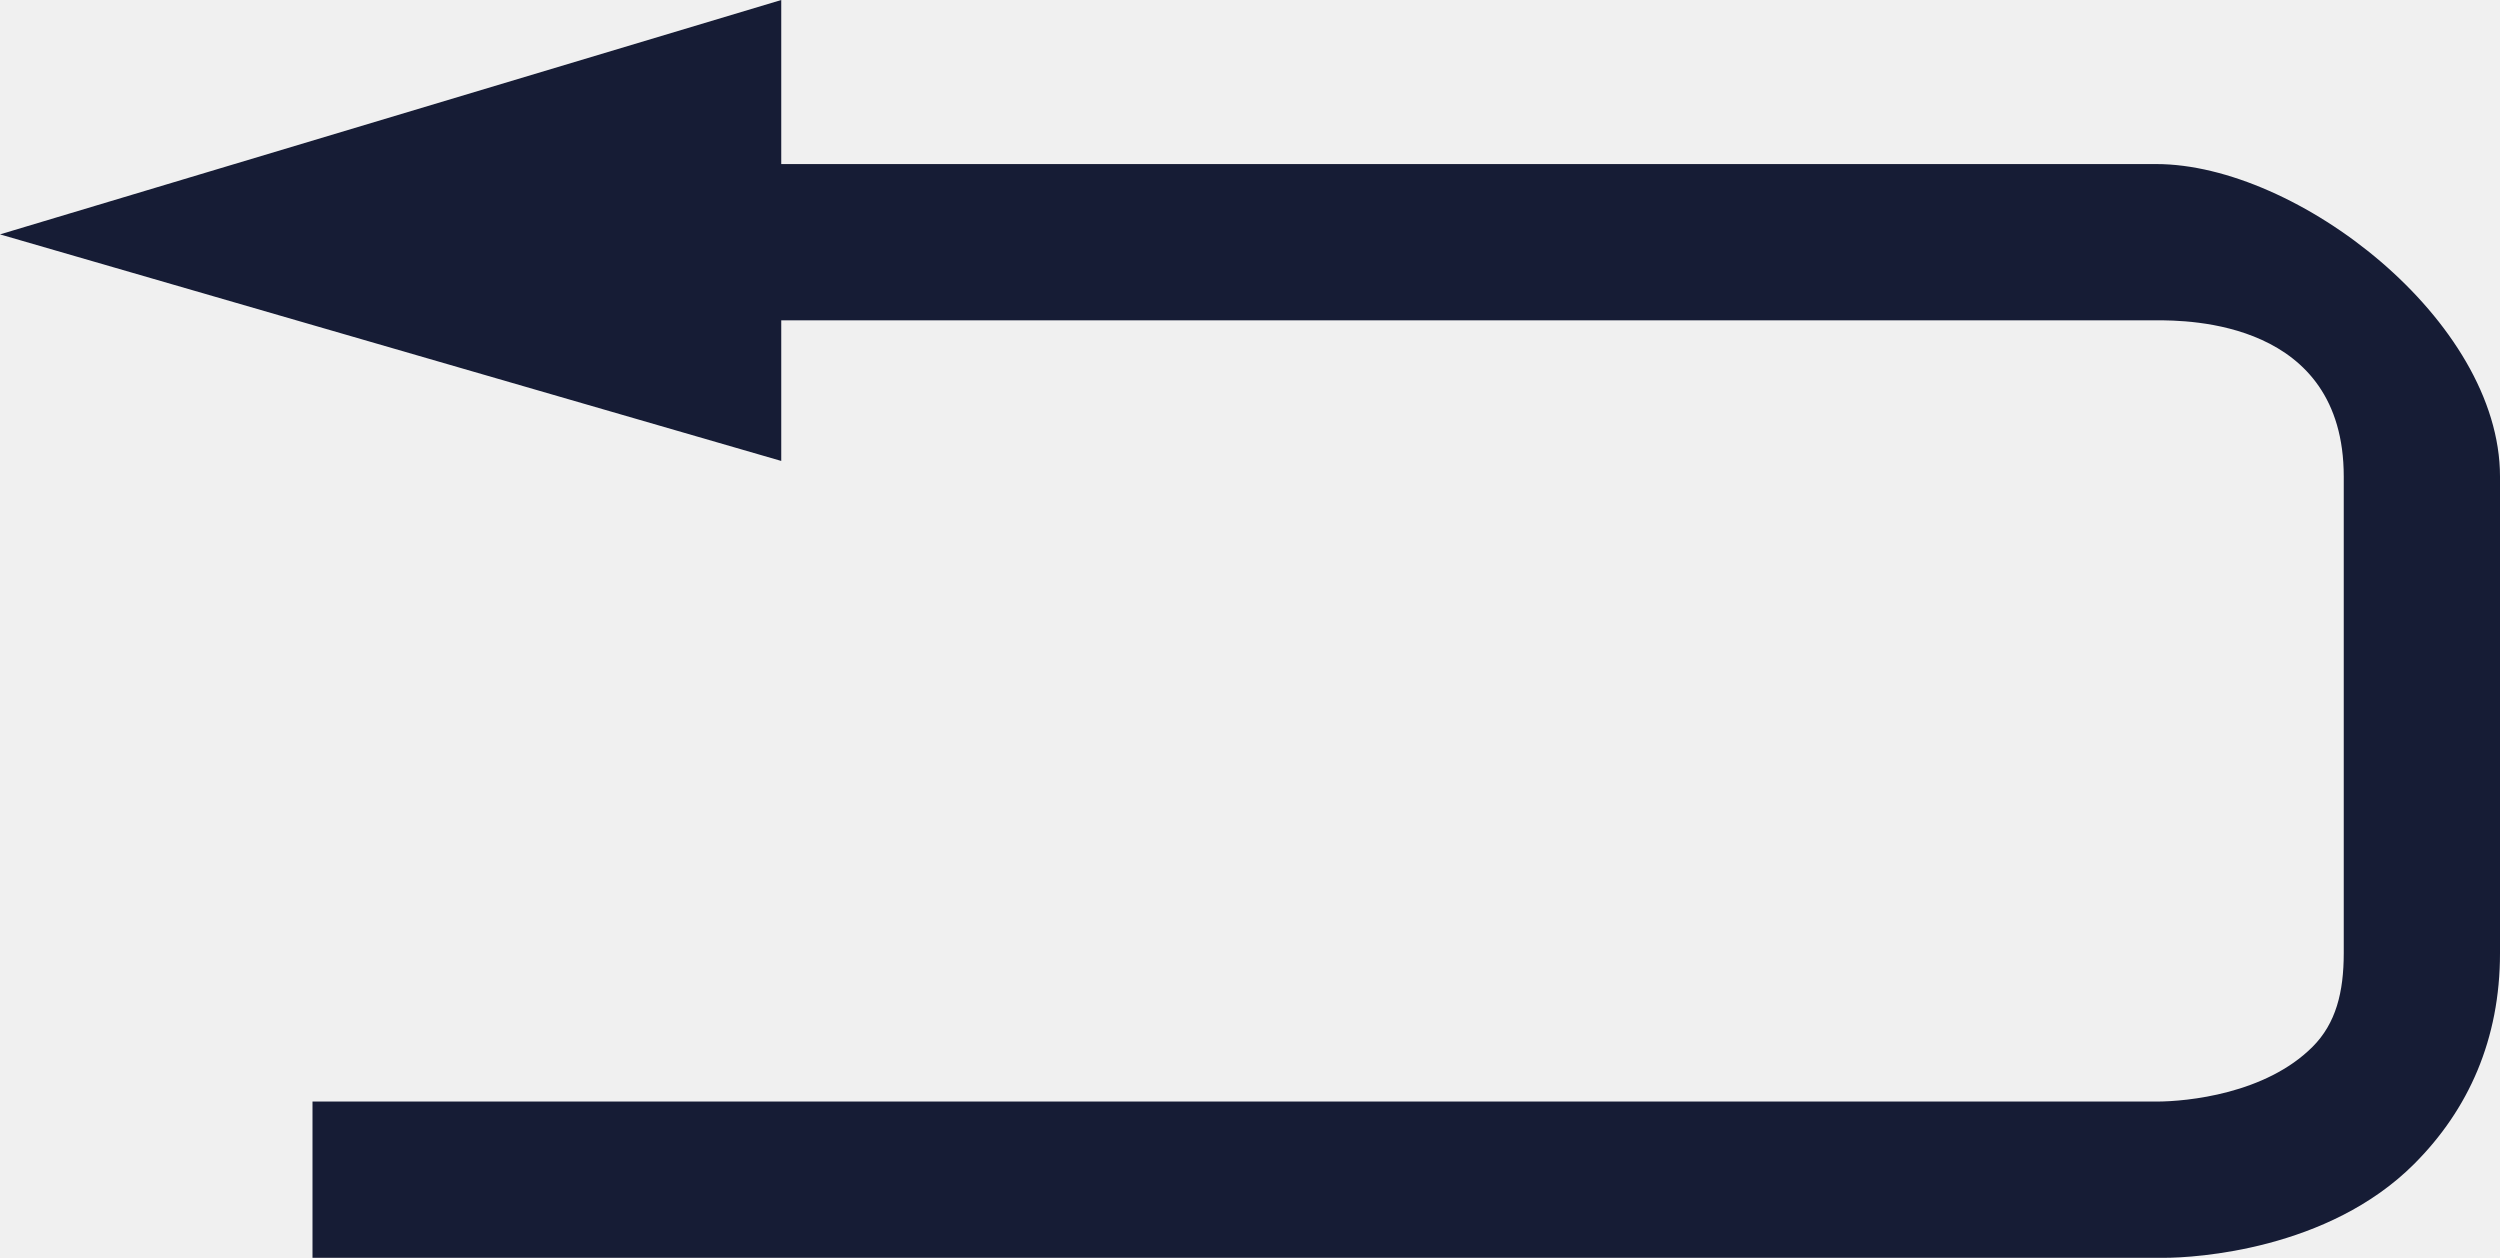
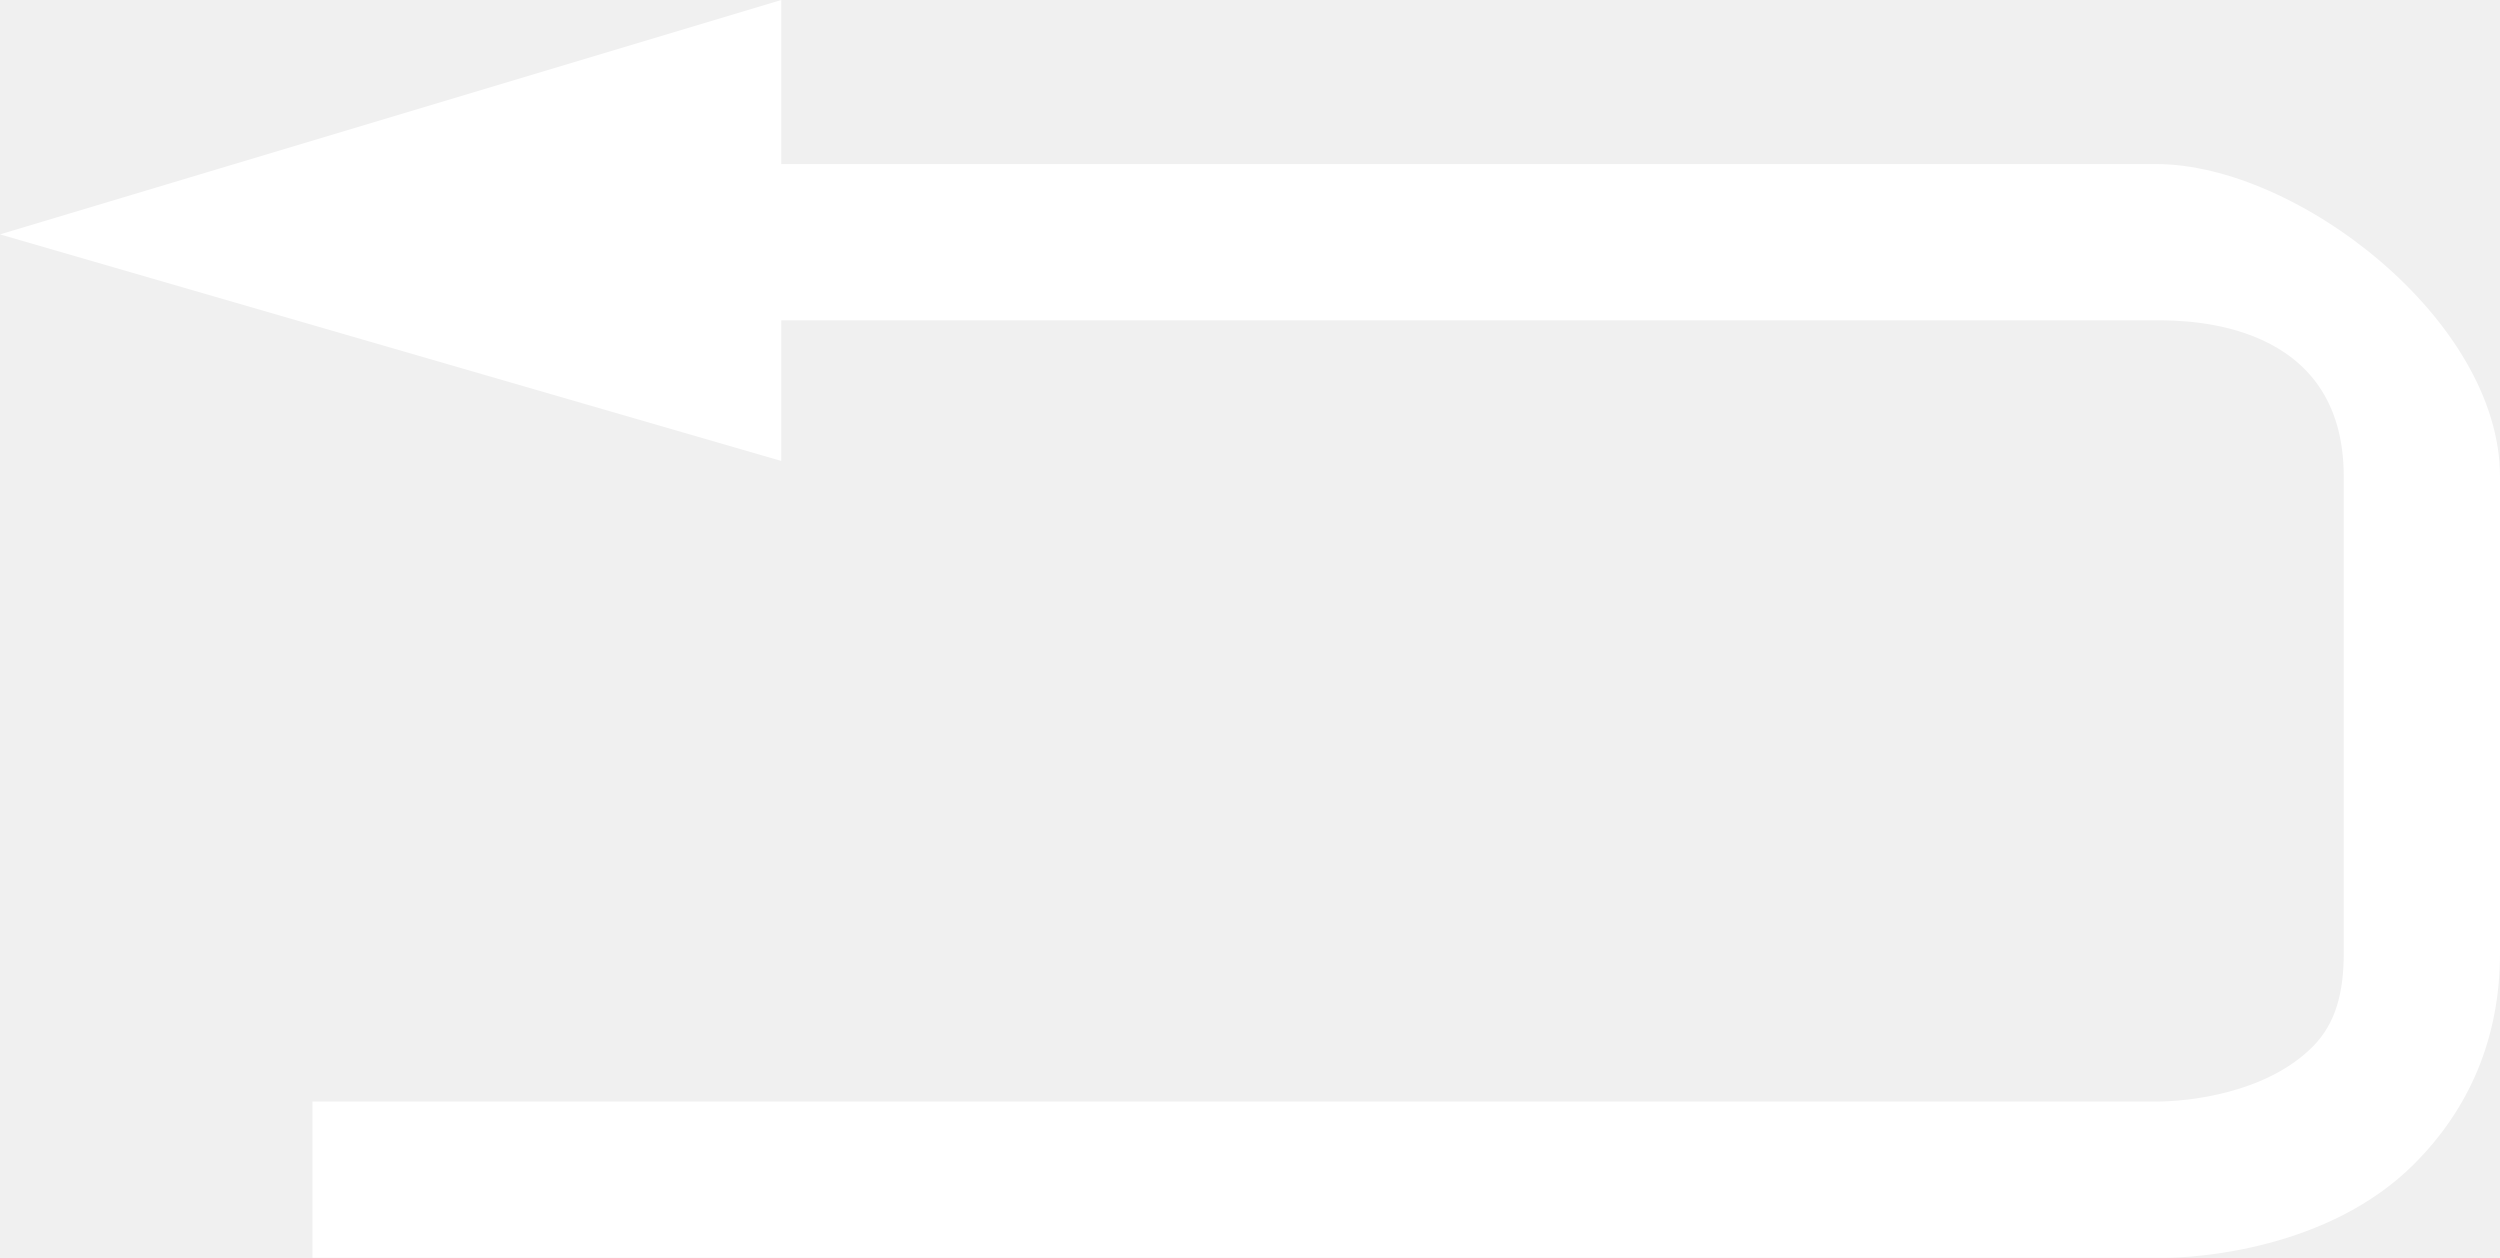
<svg xmlns="http://www.w3.org/2000/svg" viewBox="0 0 32 16.1">
-   <path d="M27.6 2.1H10V0L0 3l10 2.9V4.1h17.6c.4 0 2.4 0 2.4 2v6.1c0 .5-.1.9-.4 1.2-.6.6-1.6.7-2 .7H4v2h23.7c.4 0 2.1-.1 3.2-1.2.7-.7 1.1-1.6 1.1-2.7V6.1c0-2-2.6-4-4.4-4z" fill="#161c35" />
+   <path d="M27.6 2.1H10V0L0 3l10 2.9V4.1h17.6c.4 0 2.4 0 2.4 2v6.1c0 .5-.1.9-.4 1.2-.6.6-1.6.7-2 .7H4v2h23.7c.4 0 2.1-.1 3.2-1.2.7-.7 1.1-1.6 1.1-2.7V6.1c0-2-2.6-4-4.4-4z" fill="#ffffff" />
</svg>
